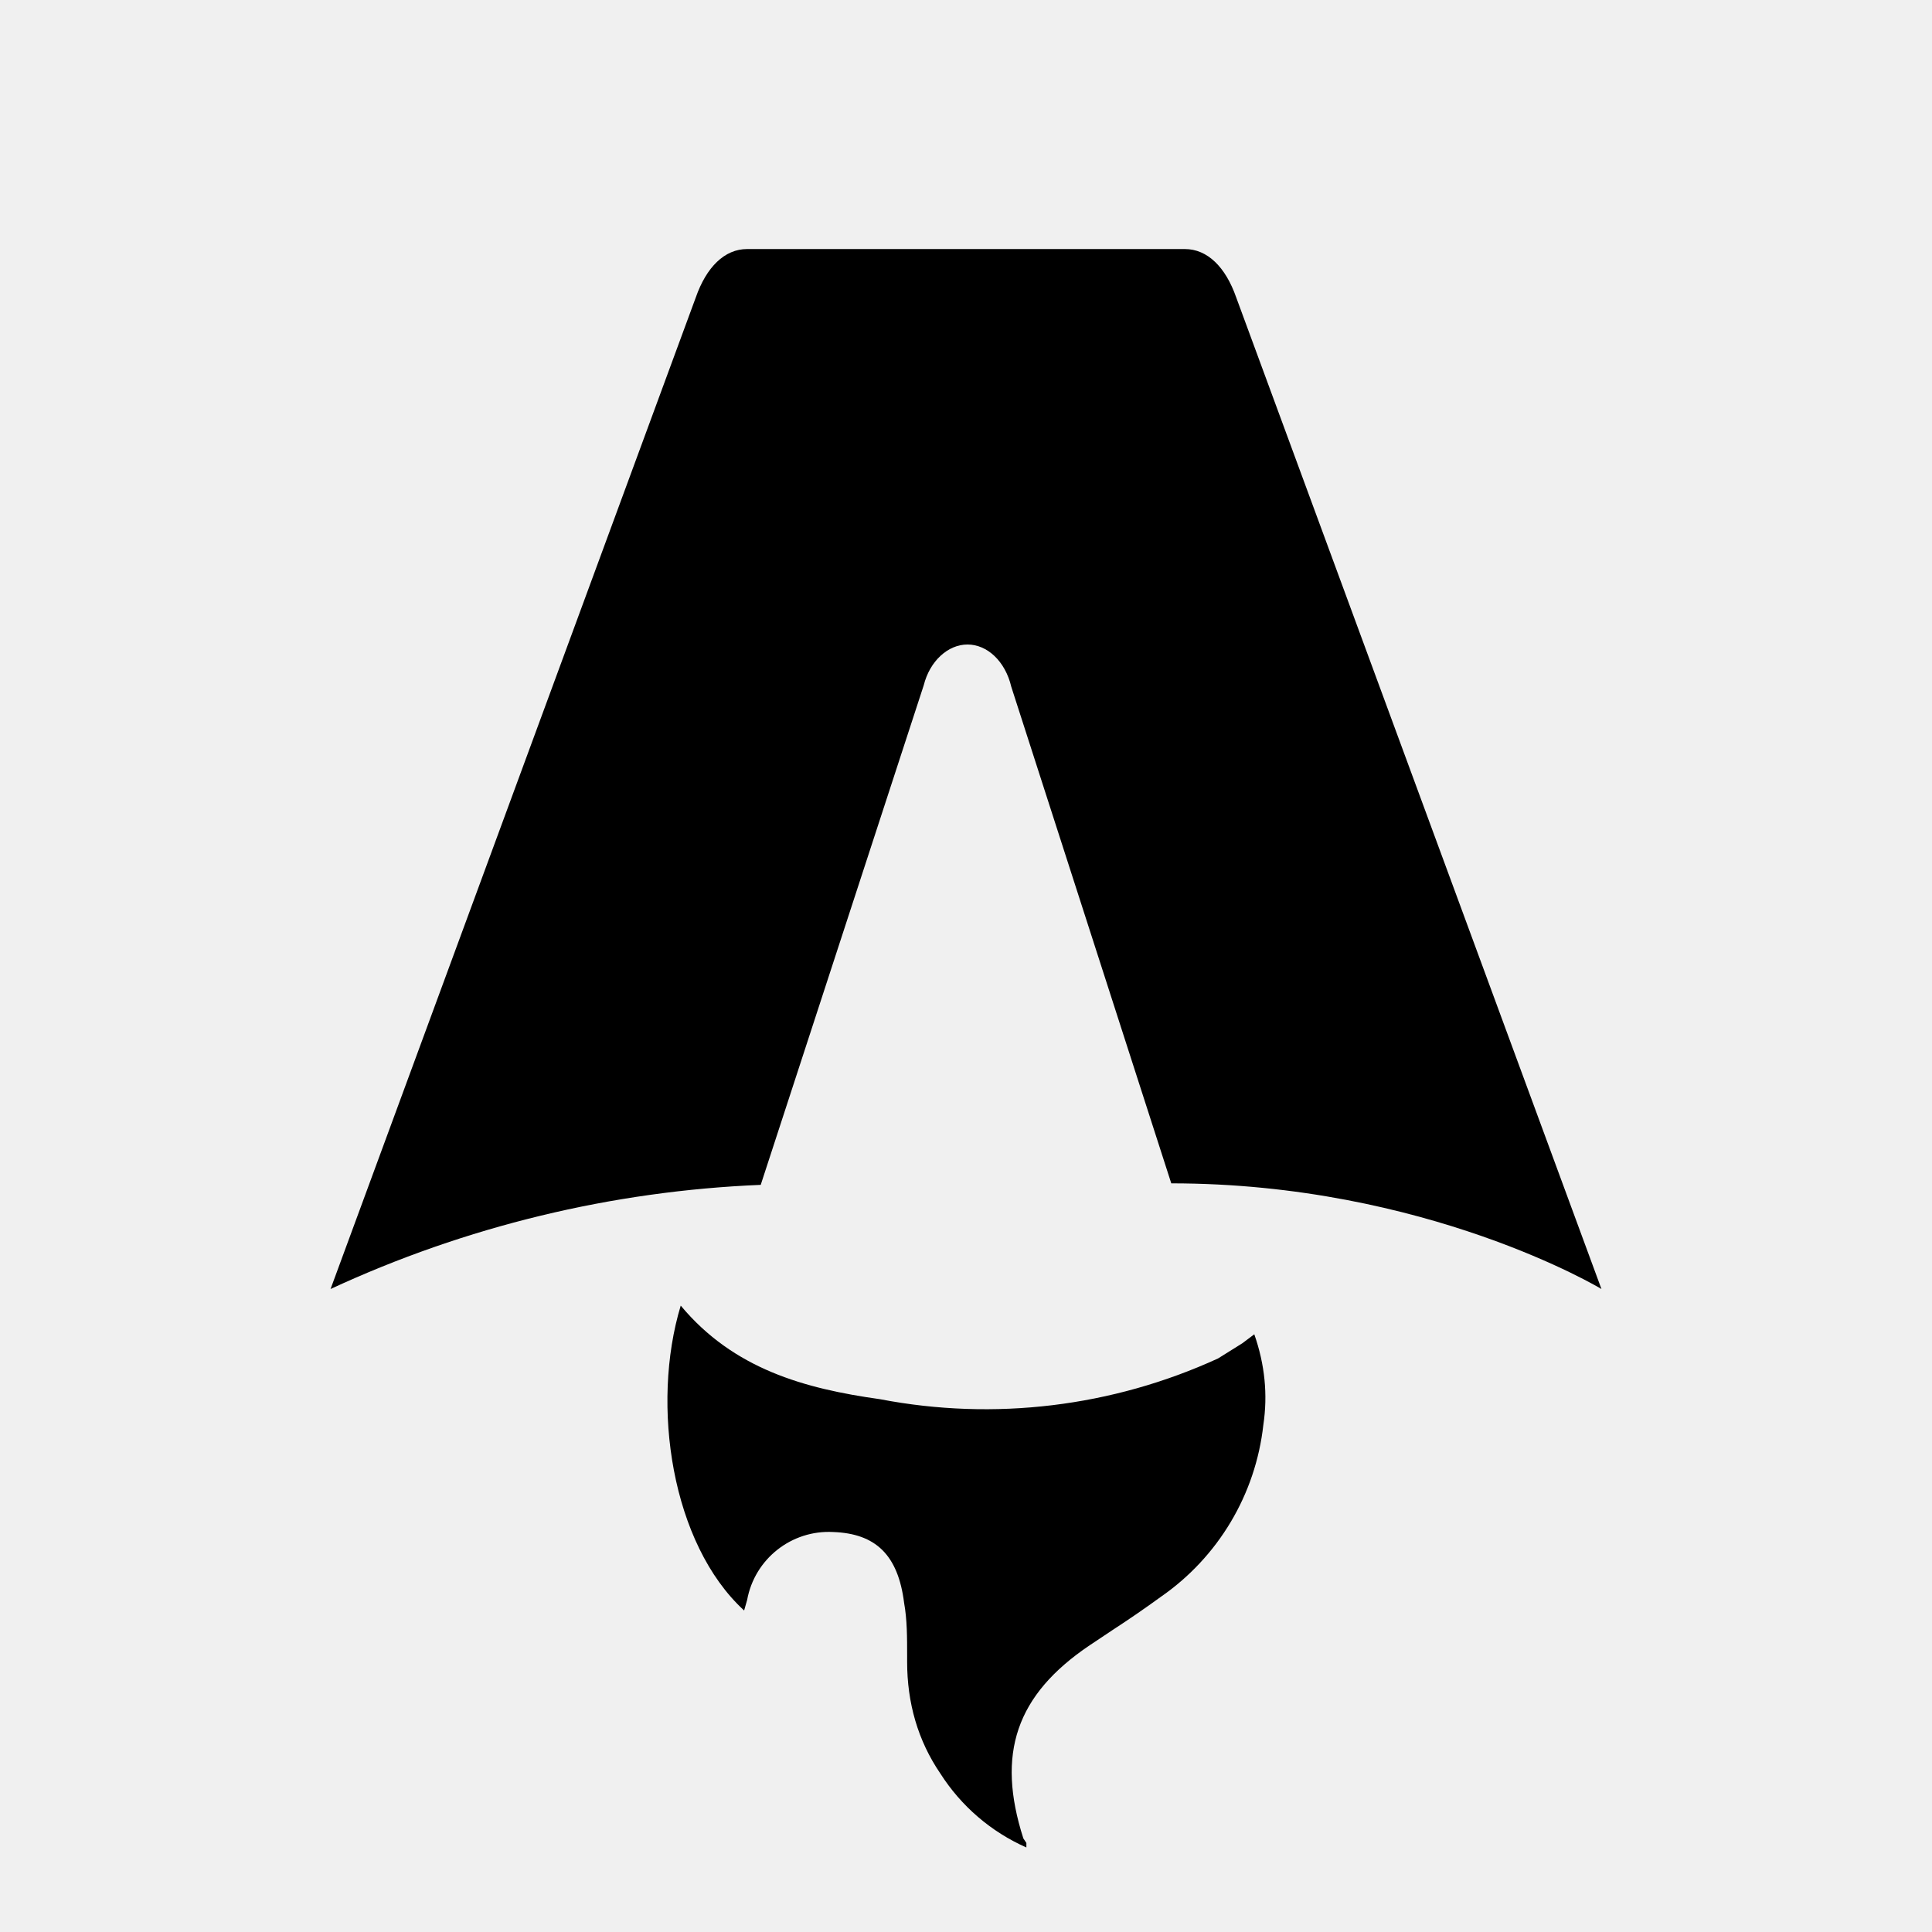
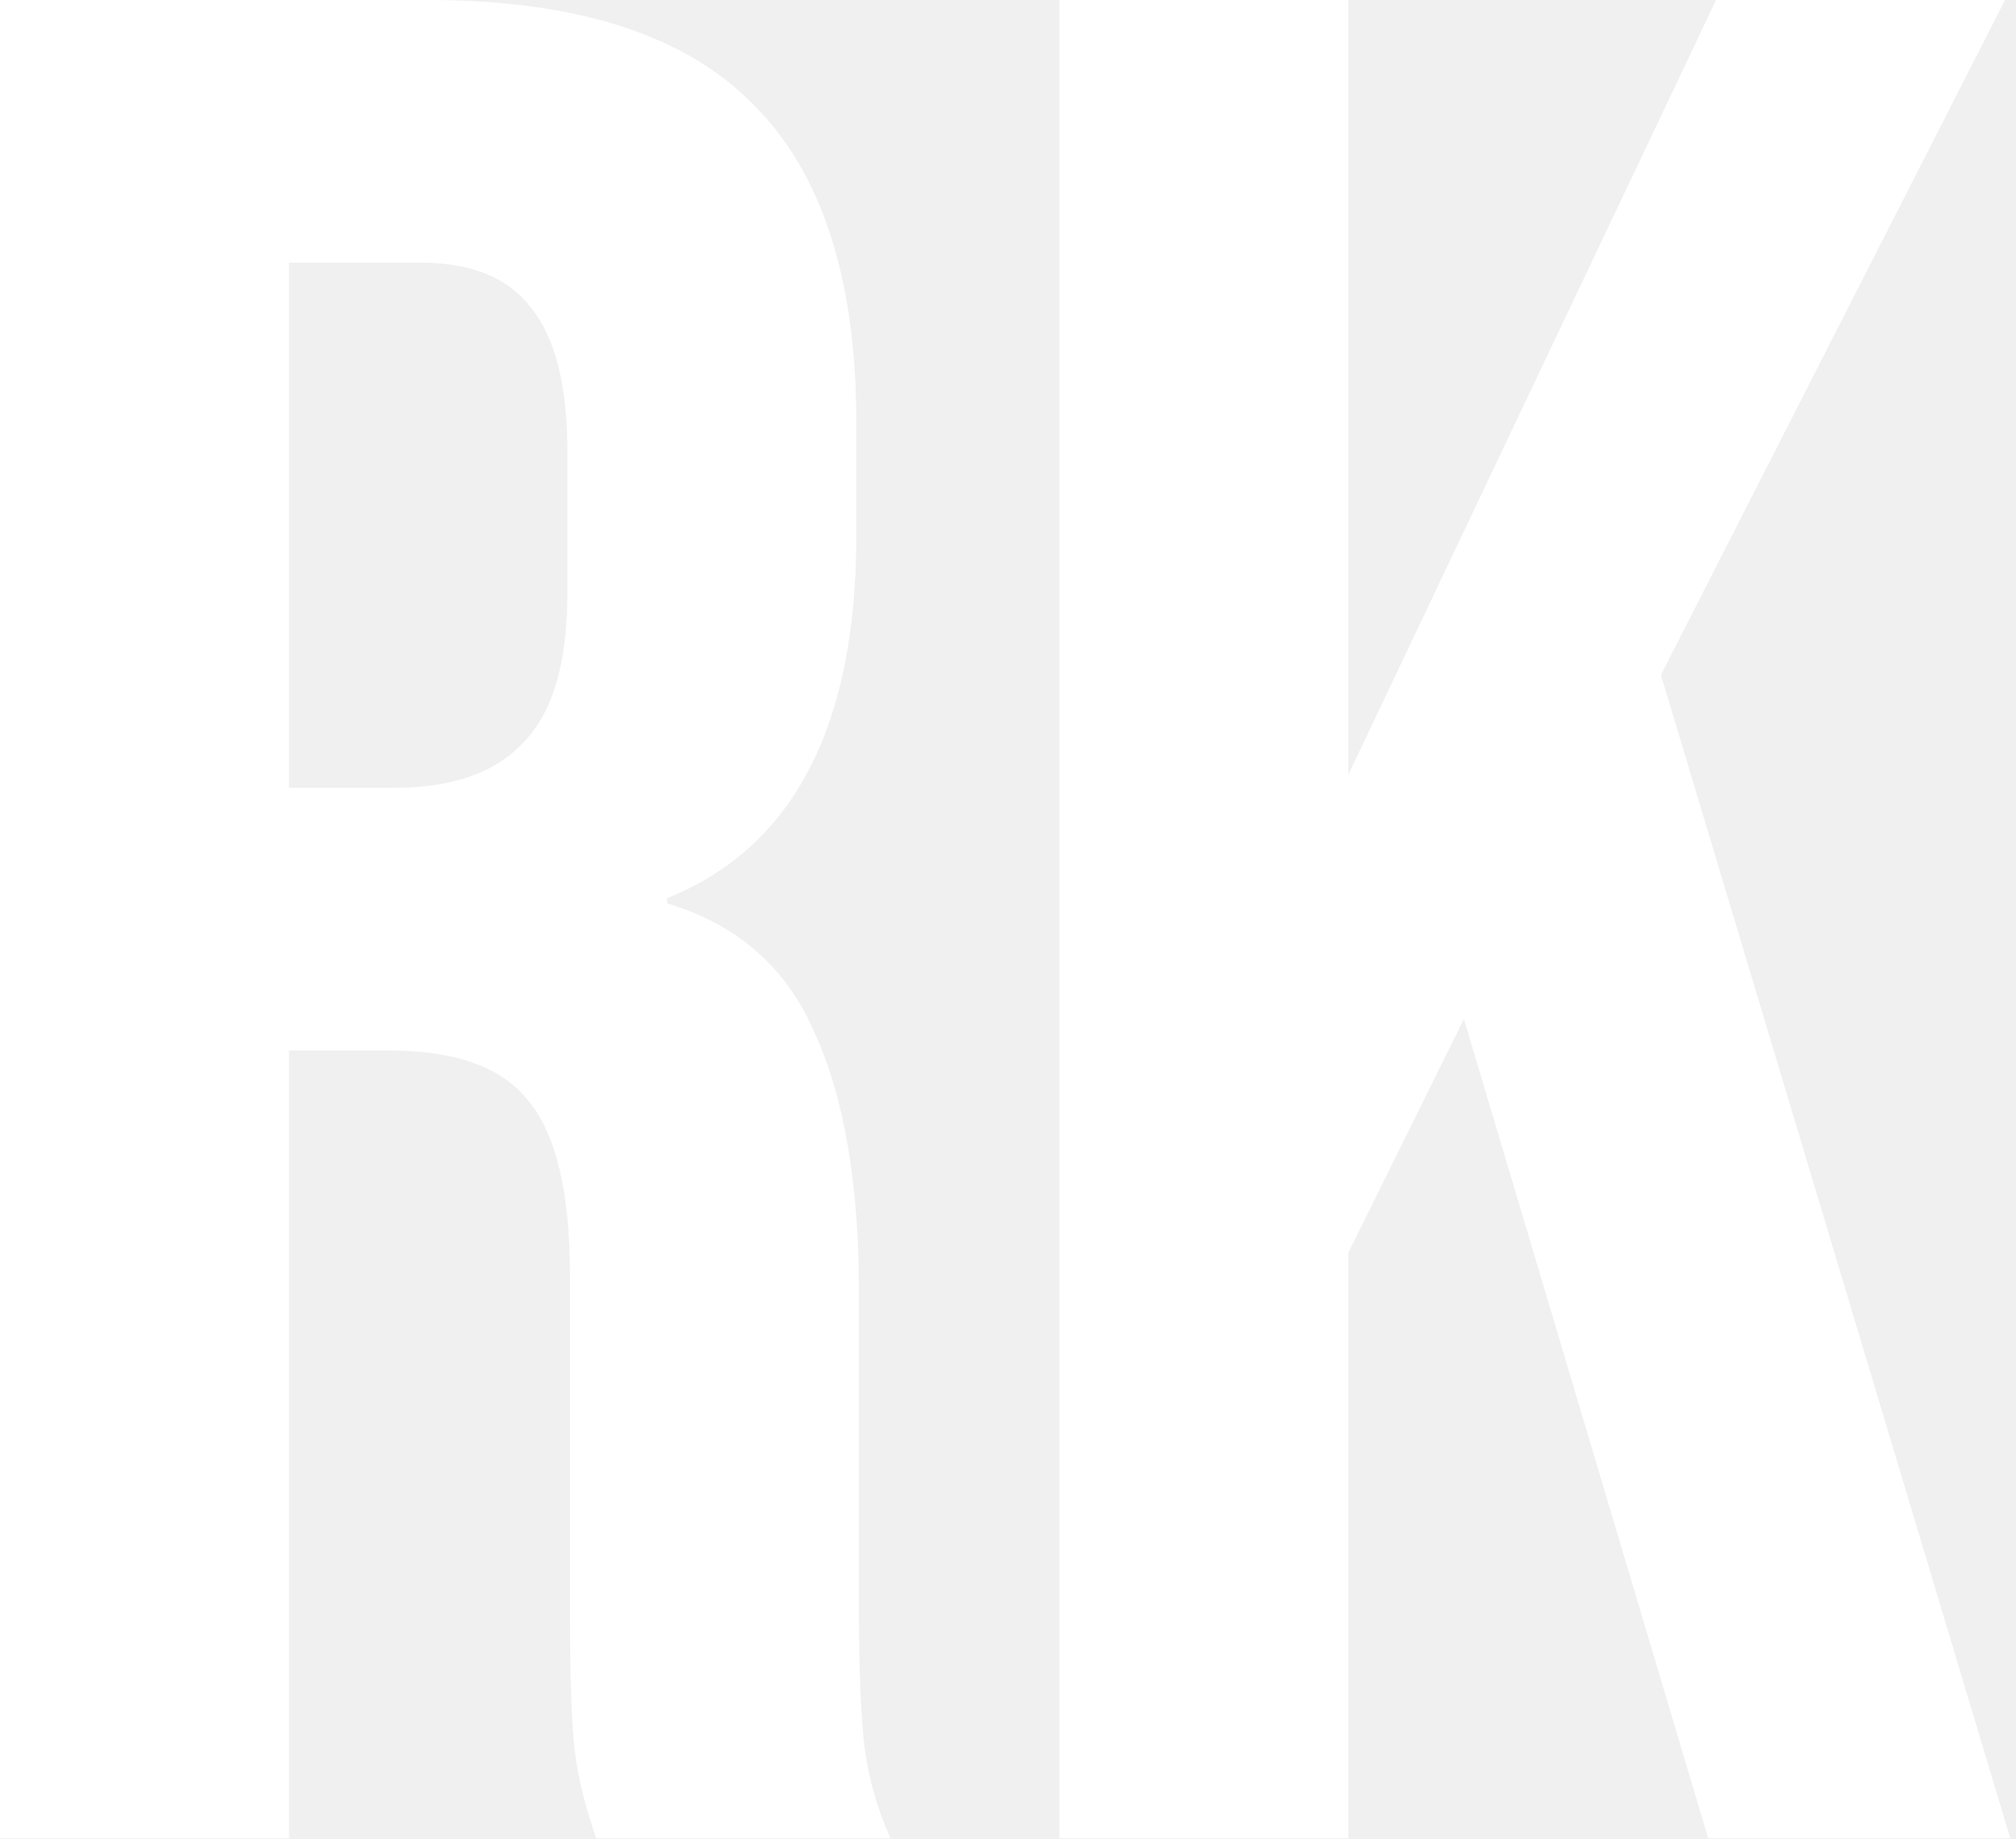
- <svg xmlns="http://www.w3.org/2000/svg" fill="none" viewBox="0 0 128 128">
-   <path d="M50.4 78.5a75.1 75.1 0 0 0-28.5 6.9l24.2-65.7c.7-2 1.9-3.2 3.4-3.2h29c1.5 0 2.7 1.2 3.4 3.2l24.2 65.7s-11.6-7-28.5-7L67 45.5c-.4-1.7-1.6-2.8-2.9-2.8-1.3 0-2.5 1.1-2.9 2.7L50.4 78.5Zm-1.1 28.2Zm-4.2-20.2c-2 6.6-.6 15.8 4.2 20.2a17.5 17.5 0 0 1 .2-.7 5.5 5.5 0 0 1 5.7-4.5c2.8.1 4.3 1.5 4.7 4.7.2 1.1.2 2.3.2 3.5v.4c0 2.7.7 5.2 2.2 7.4a13 13 0 0 0 5.7 4.9v-.3l-.2-.3c-1.8-5.6-.5-9.5 4.4-12.8l1.5-1a73 73 0 0 0 3.2-2.2 16 16 0 0 0 6.8-11.4c.3-2 .1-4-.6-6l-.8.6-1.6 1a37 37 0 0 1-22.4 2.7c-5-.7-9.7-2-13.2-6.2Z" />
-   <style>
-         path { fill: #000; }
-         @media (prefers-color-scheme: dark) {
-             path { fill: #FFF; }
-         }
-     </style>
+ <svg xmlns="http://www.w3.org/2000/svg" width="307" height="280" viewBox="0 0 307 280" fill="none">
+   <path d="M-2.39611e-05 -1.90735e-05H65.2C87.867 -1.90735e-05 104.4 5.333 114.8 16C125.2 26.4 130.4 42.533 130.4 64.4V81.6C130.4 110.667 120.8 129.067 101.6 136.8V137.6C112.267 140.8 119.733 147.333 124 157.2C128.533 167.067 130.8 180.267 130.8 196.8V246C130.8 254 131.067 260.533 131.6 265.6C132.133 270.4 133.467 275.2 135.6 280H90.8C89.2 275.467 88.133 271.2 87.6 267.2C87.067 263.2 86.8 256 86.8 245.6V194.4C86.8 181.6 84.667 172.667 80.4 167.6C76.4 162.533 69.333 160 59.2 160H44V280H-2.39611e-05V-1.90735e-05ZM60 120C68.8 120 75.333 117.733 79.6 113.2C84.133 108.667 86.4 101.067 86.4 90.4V68.8C86.4 58.667 84.533 51.333 80.8 46.8C77.333 42.267 71.733 40 64 40H44V120H60ZM161.328 -1.90735e-05H205.328V118L261.328 -1.90735e-05H305.328L252.928 102.8L306.128 280H260.128L222.928 155.2L205.328 190.8V280H161.328V-1.90735e-05Z" fill="white" />
</svg>
